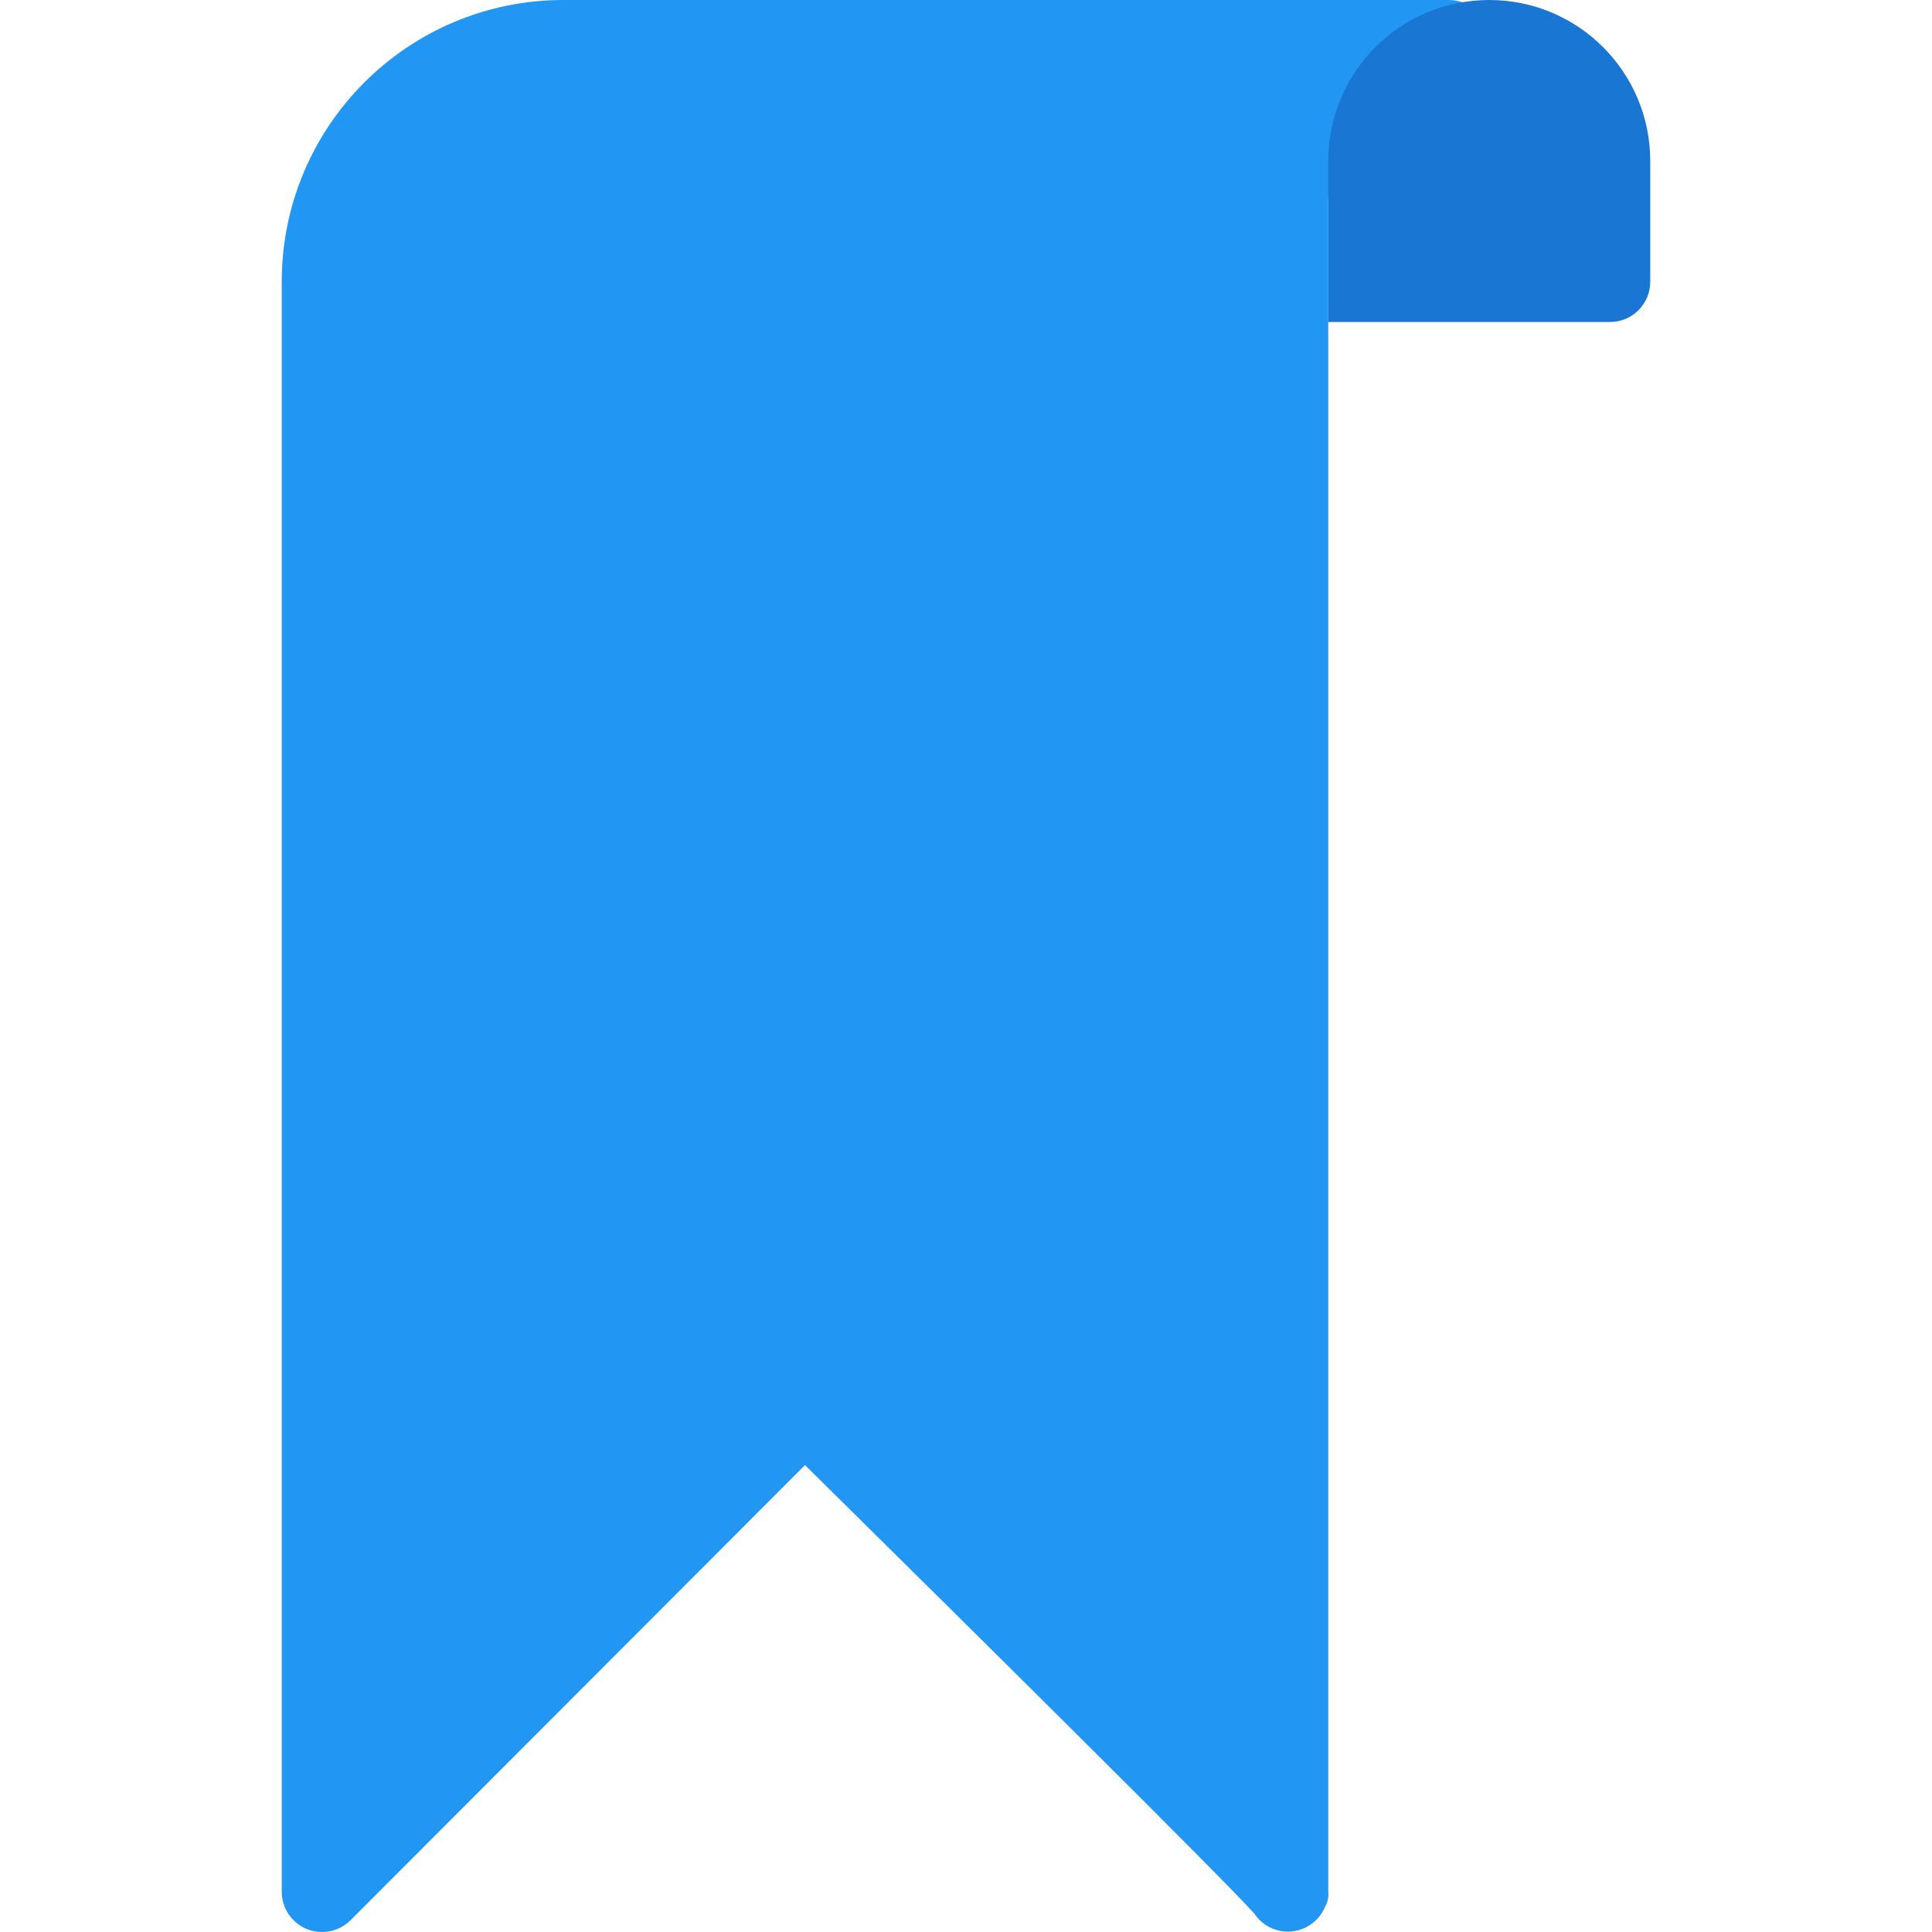
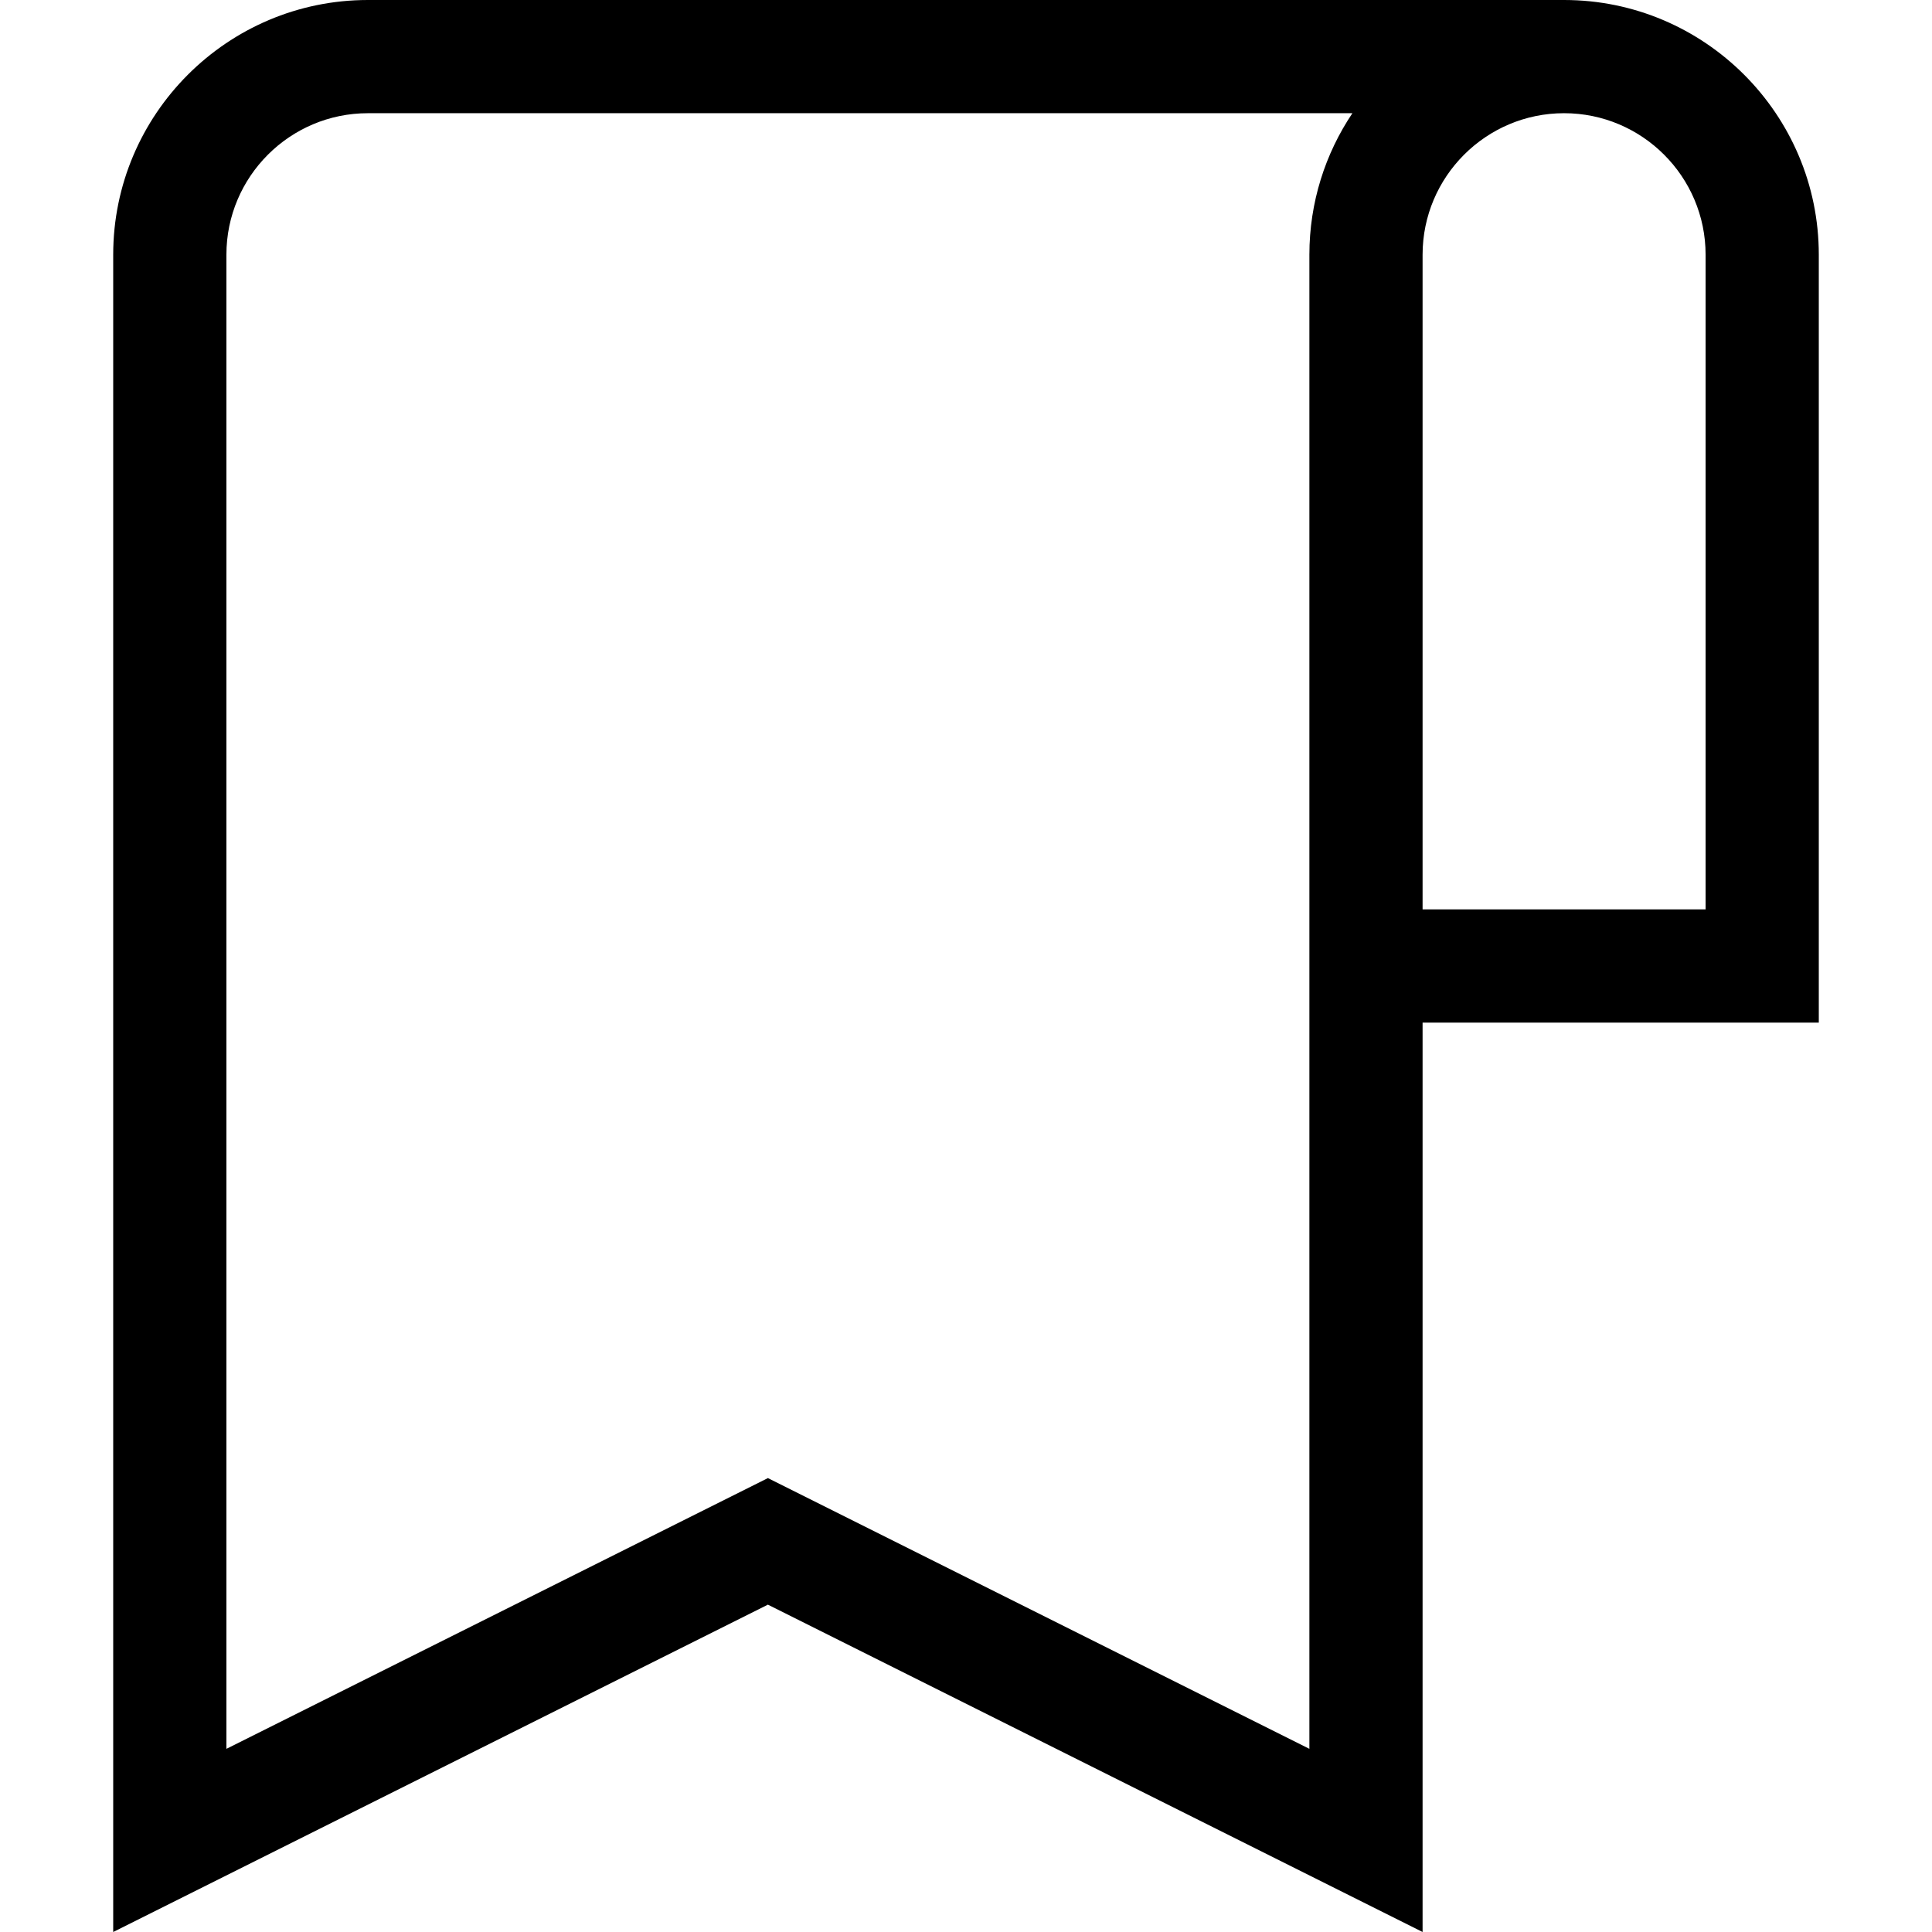
- <svg xmlns="http://www.w3.org/2000/svg" version="1.1" id="Capa_1" x="0px" y="0px" viewBox="0 0 512 512" style="enable-background:new 0 0 512 512;" xml:space="preserve">
-   <path style="fill:#2196F3;" d="M384,0H149.333c-41.237,0-74.667,33.429-74.667,74.667v426.667c0.001,4.316,2.603,8.207,6.592,9.856  c1.291,0.538,2.676,0.813,4.075,0.811c2.831,0.005,5.548-1.115,7.552-3.115l120.448-120.619  C260.48,434.795,325.44,499.2,332.416,507.136c3.261,4.906,9.882,6.24,14.788,2.979c1.775-1.18,3.155-2.864,3.964-4.835  c0.687-1.195,0.978-2.576,0.832-3.947v-448c0-17.673,14.327-32,32-32c5.891,0,10.667-4.776,10.667-10.667S389.891,0,384,0z" />
-   <path style="fill:#1976D2;" d="M394.667,0L394.667,0c23.564,0,42.667,19.103,42.667,42.667v32c0,5.891-4.776,10.667-10.667,10.667  H352l0,0V42.667C352,19.103,371.103,0,394.667,0z" />
+ <svg xmlns="http://www.w3.org/2000/svg" id="Capa_1" enable-background="new 0 0 512 512" height="512" viewBox="0 0 512 512" width="512">
+   <g>
+     <path d="m414.5 0h-317c-37.22 0-67.5 30.28-67.5 67.5v444.5l173.5-86.75 173.5 86.75v-241h105v-203.5c0-37.22-30.28-67.5-67.5-67.5zm-67.5 67.5v395.959l-143.5-71.75-143.5 71.75v-395.959c0-20.678 16.822-37.5 37.5-37.5h260.9c-7.197 10.732-11.4 23.636-11.4 37.5zm105 173.5h-75v-173.5c0-20.678 16.822-37.5 37.5-37.5s37.5 16.822 37.5 37.5z" />
+   </g>
</svg>
